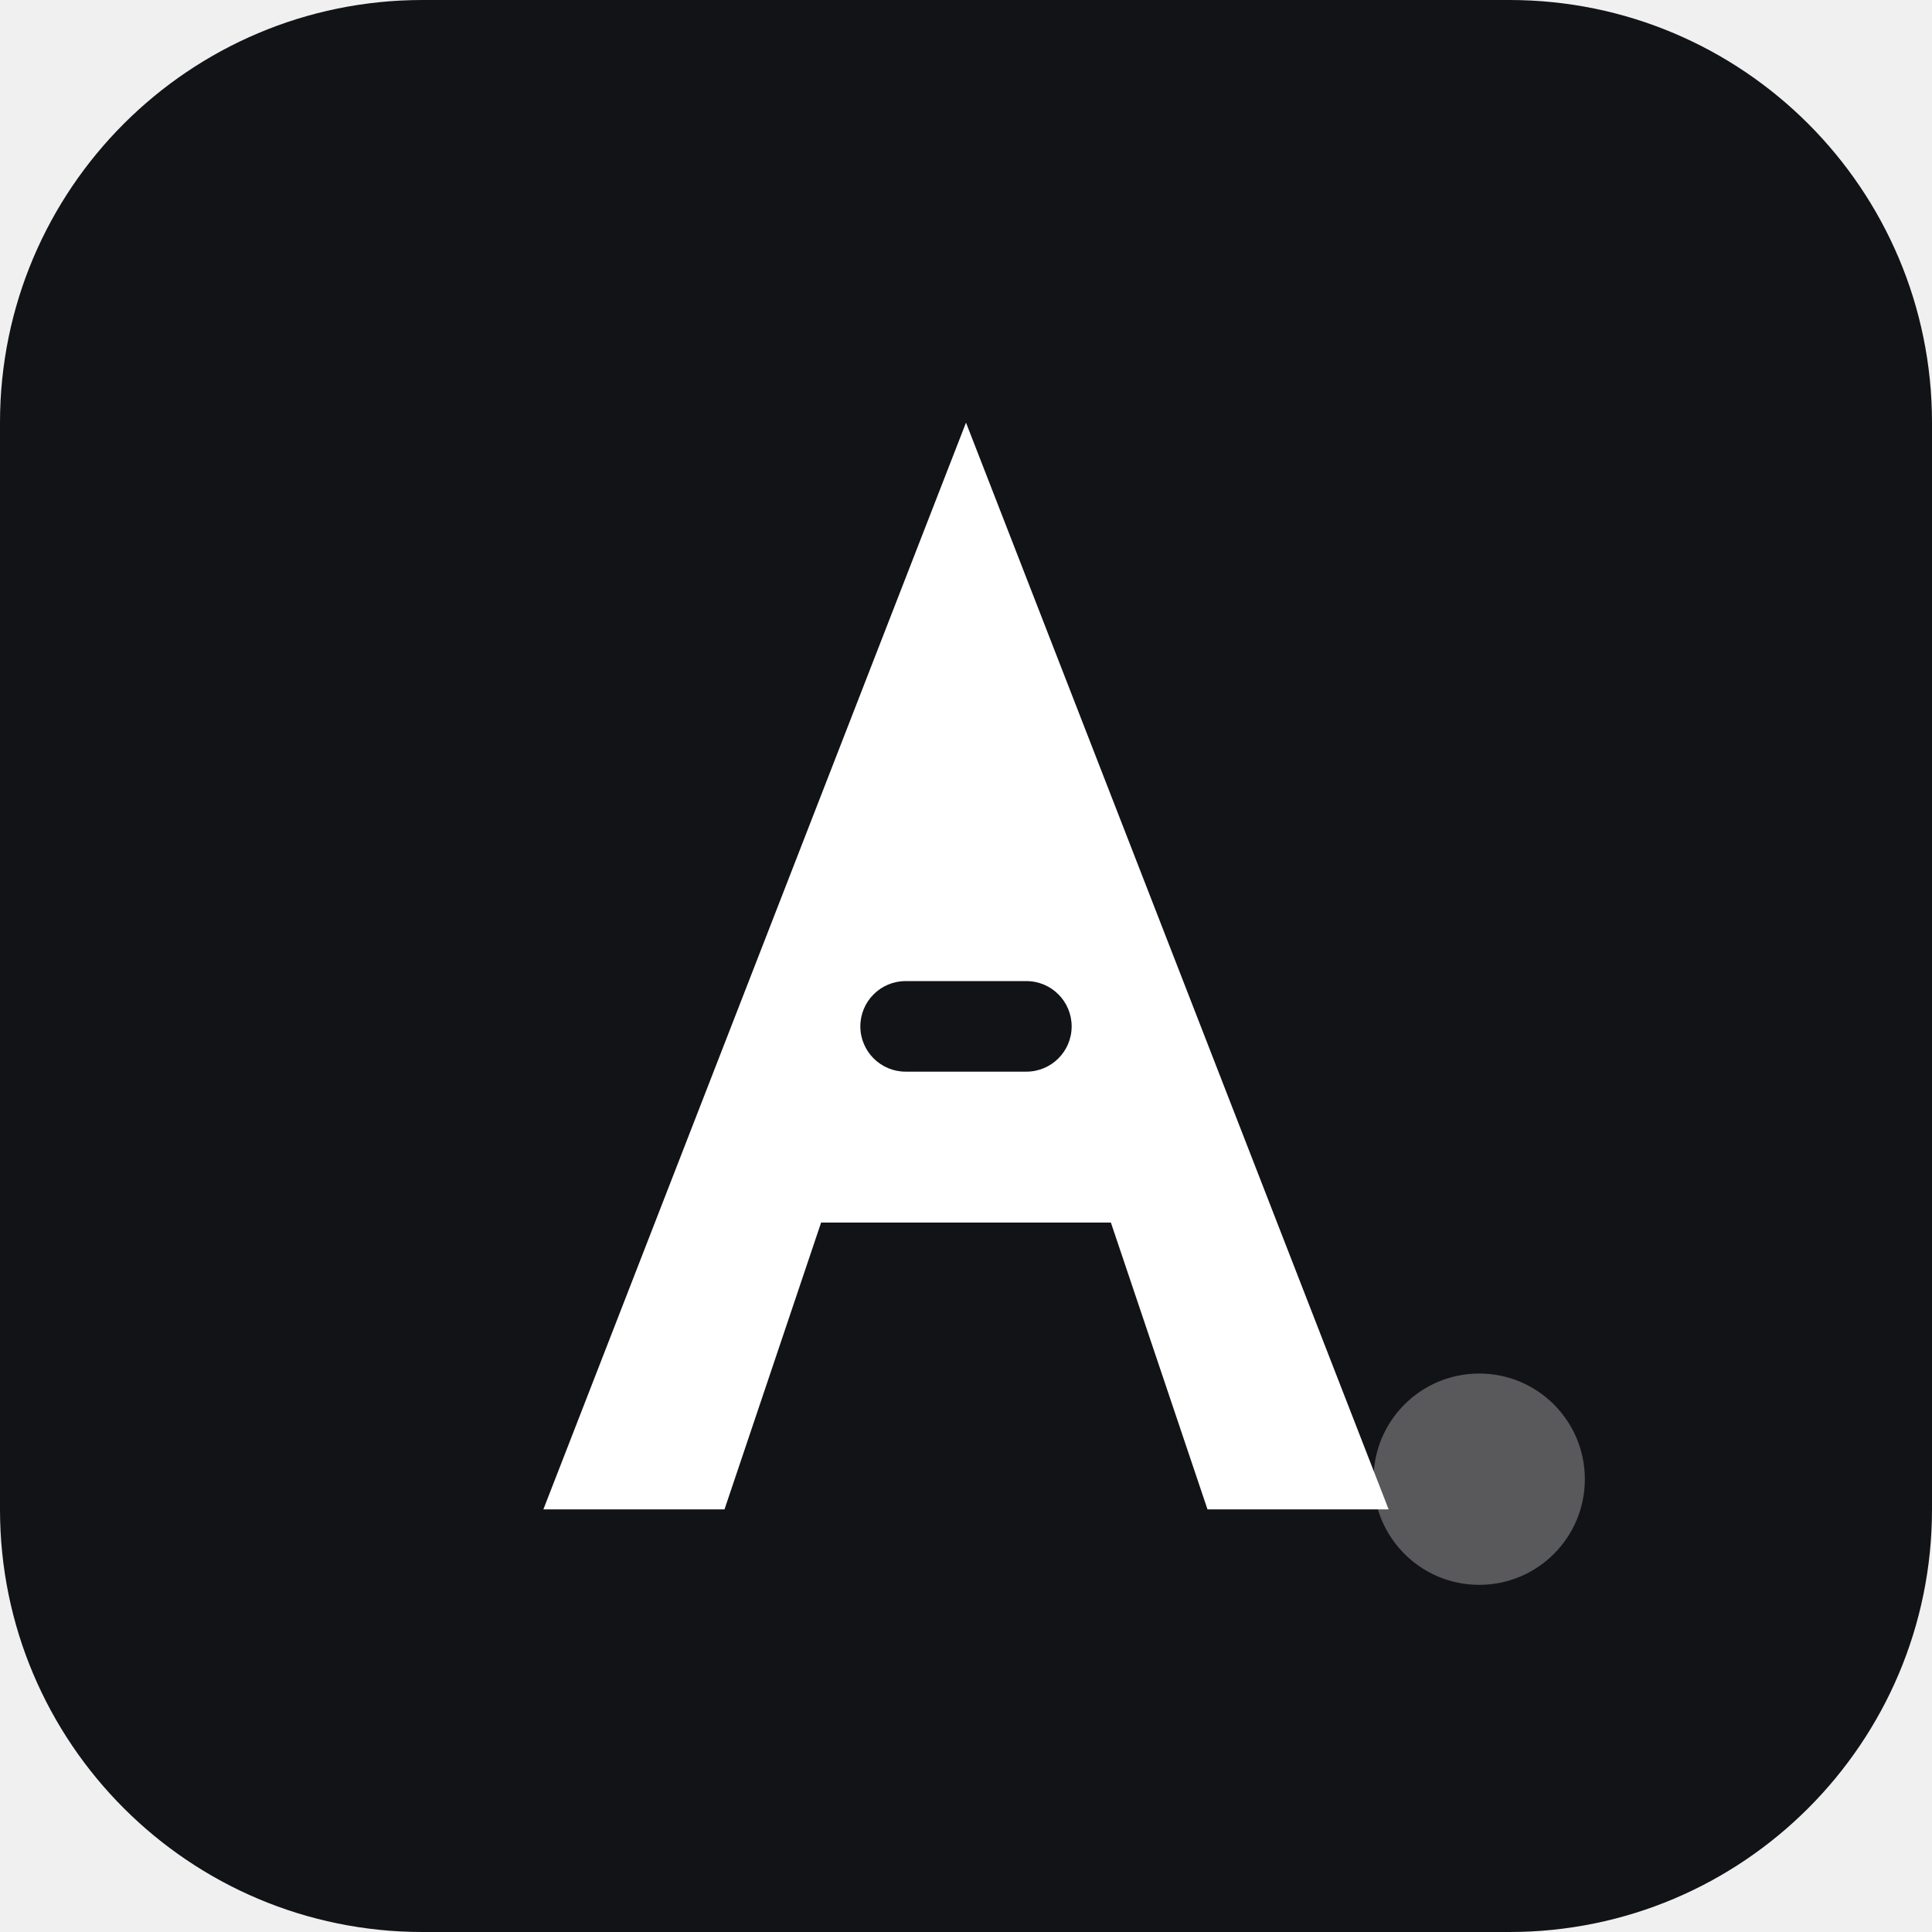
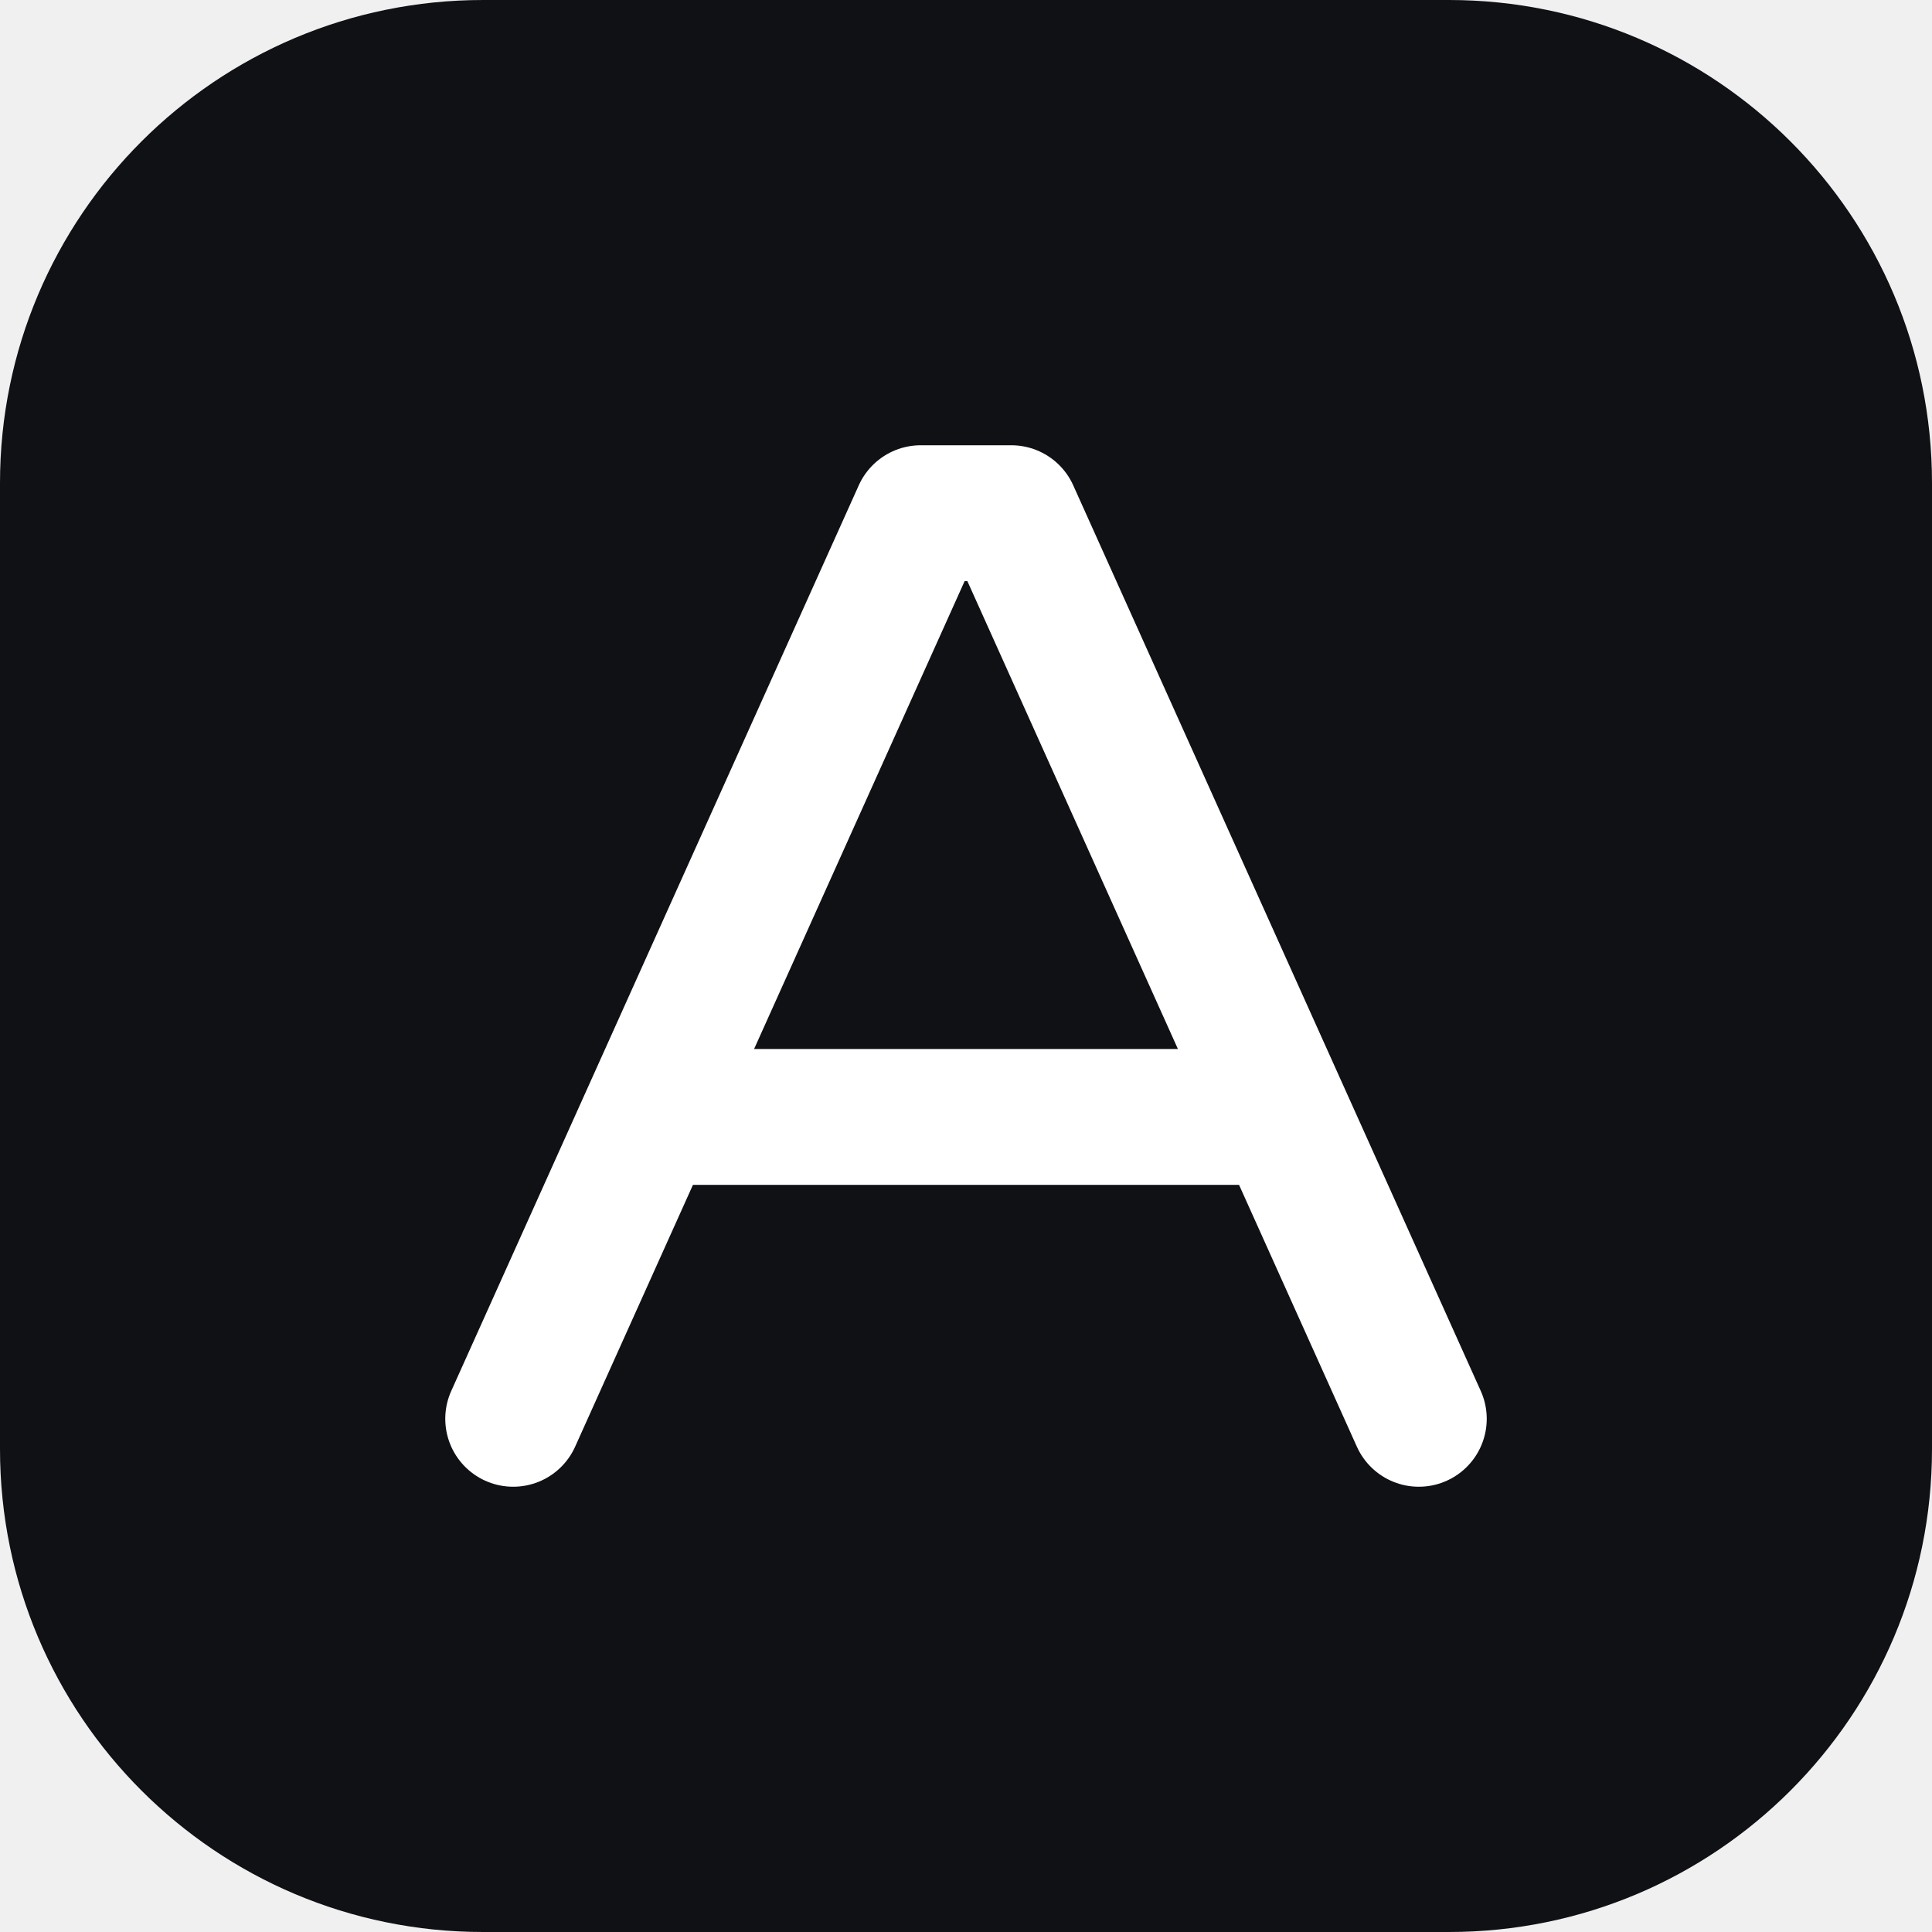
- <svg xmlns="http://www.w3.org/2000/svg" viewBox="0 0 64 64" fill="none">
-   <rect width="64" height="64" rx="14" fill="#121317" />
-   <path d="M32 14 L46 50 H40 L36.8 40.5 H27.2 L24 50 H18 Z" fill="white" />
-   <rect x="28.5" y="32.5" width="7" height="3" rx="1.5" fill="#121317" />
-   <circle cx="49" cy="49" r="3.5" fill="white" opacity="0.3" />
+ <svg xmlns="http://www.w3.org/2000/svg" viewBox="0 0 64 64" width="64" height="64" fill="none">
+   <rect width="64" height="64" rx="16" fill="#0f1115" />
+   <path d="M17 47L30.5 17H33.5L47 47" stroke="#ffffff" stroke-width="4.5" stroke-linecap="round" stroke-linejoin="round" />
+   <path d="M22.5 37H41.5" stroke="#ffffff" stroke-width="4.5" stroke-linecap="round" />
</svg>
